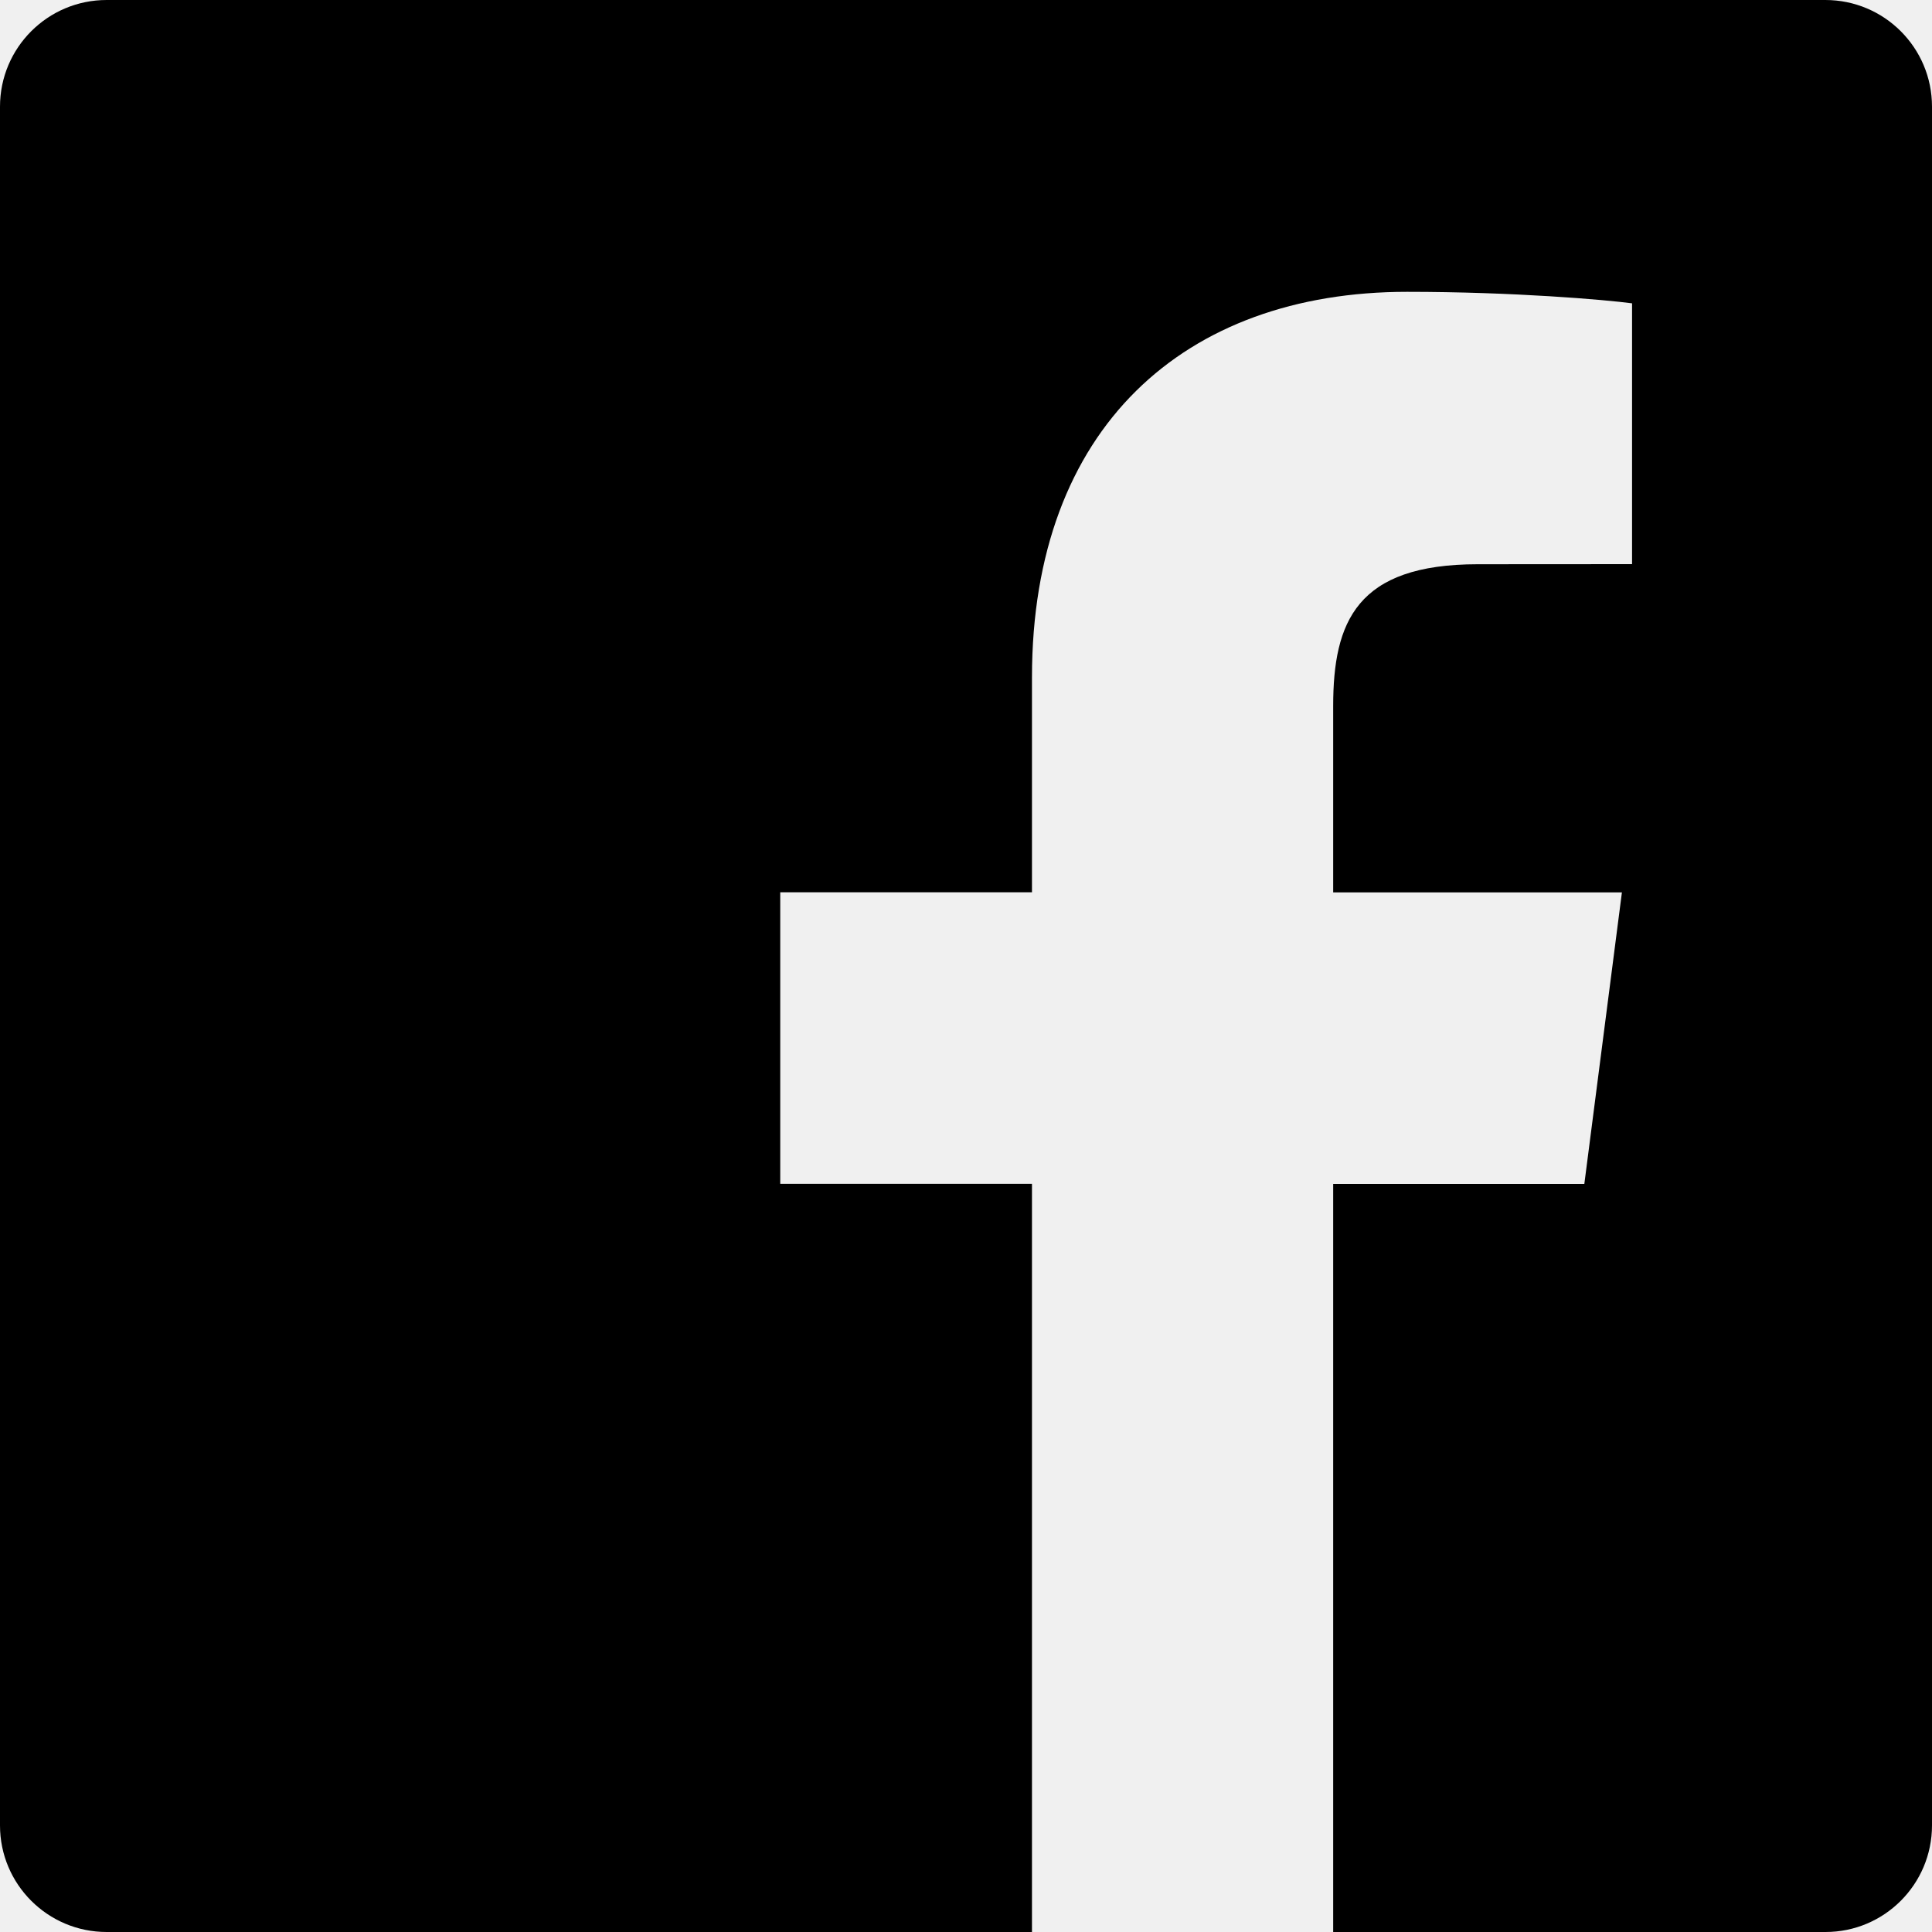
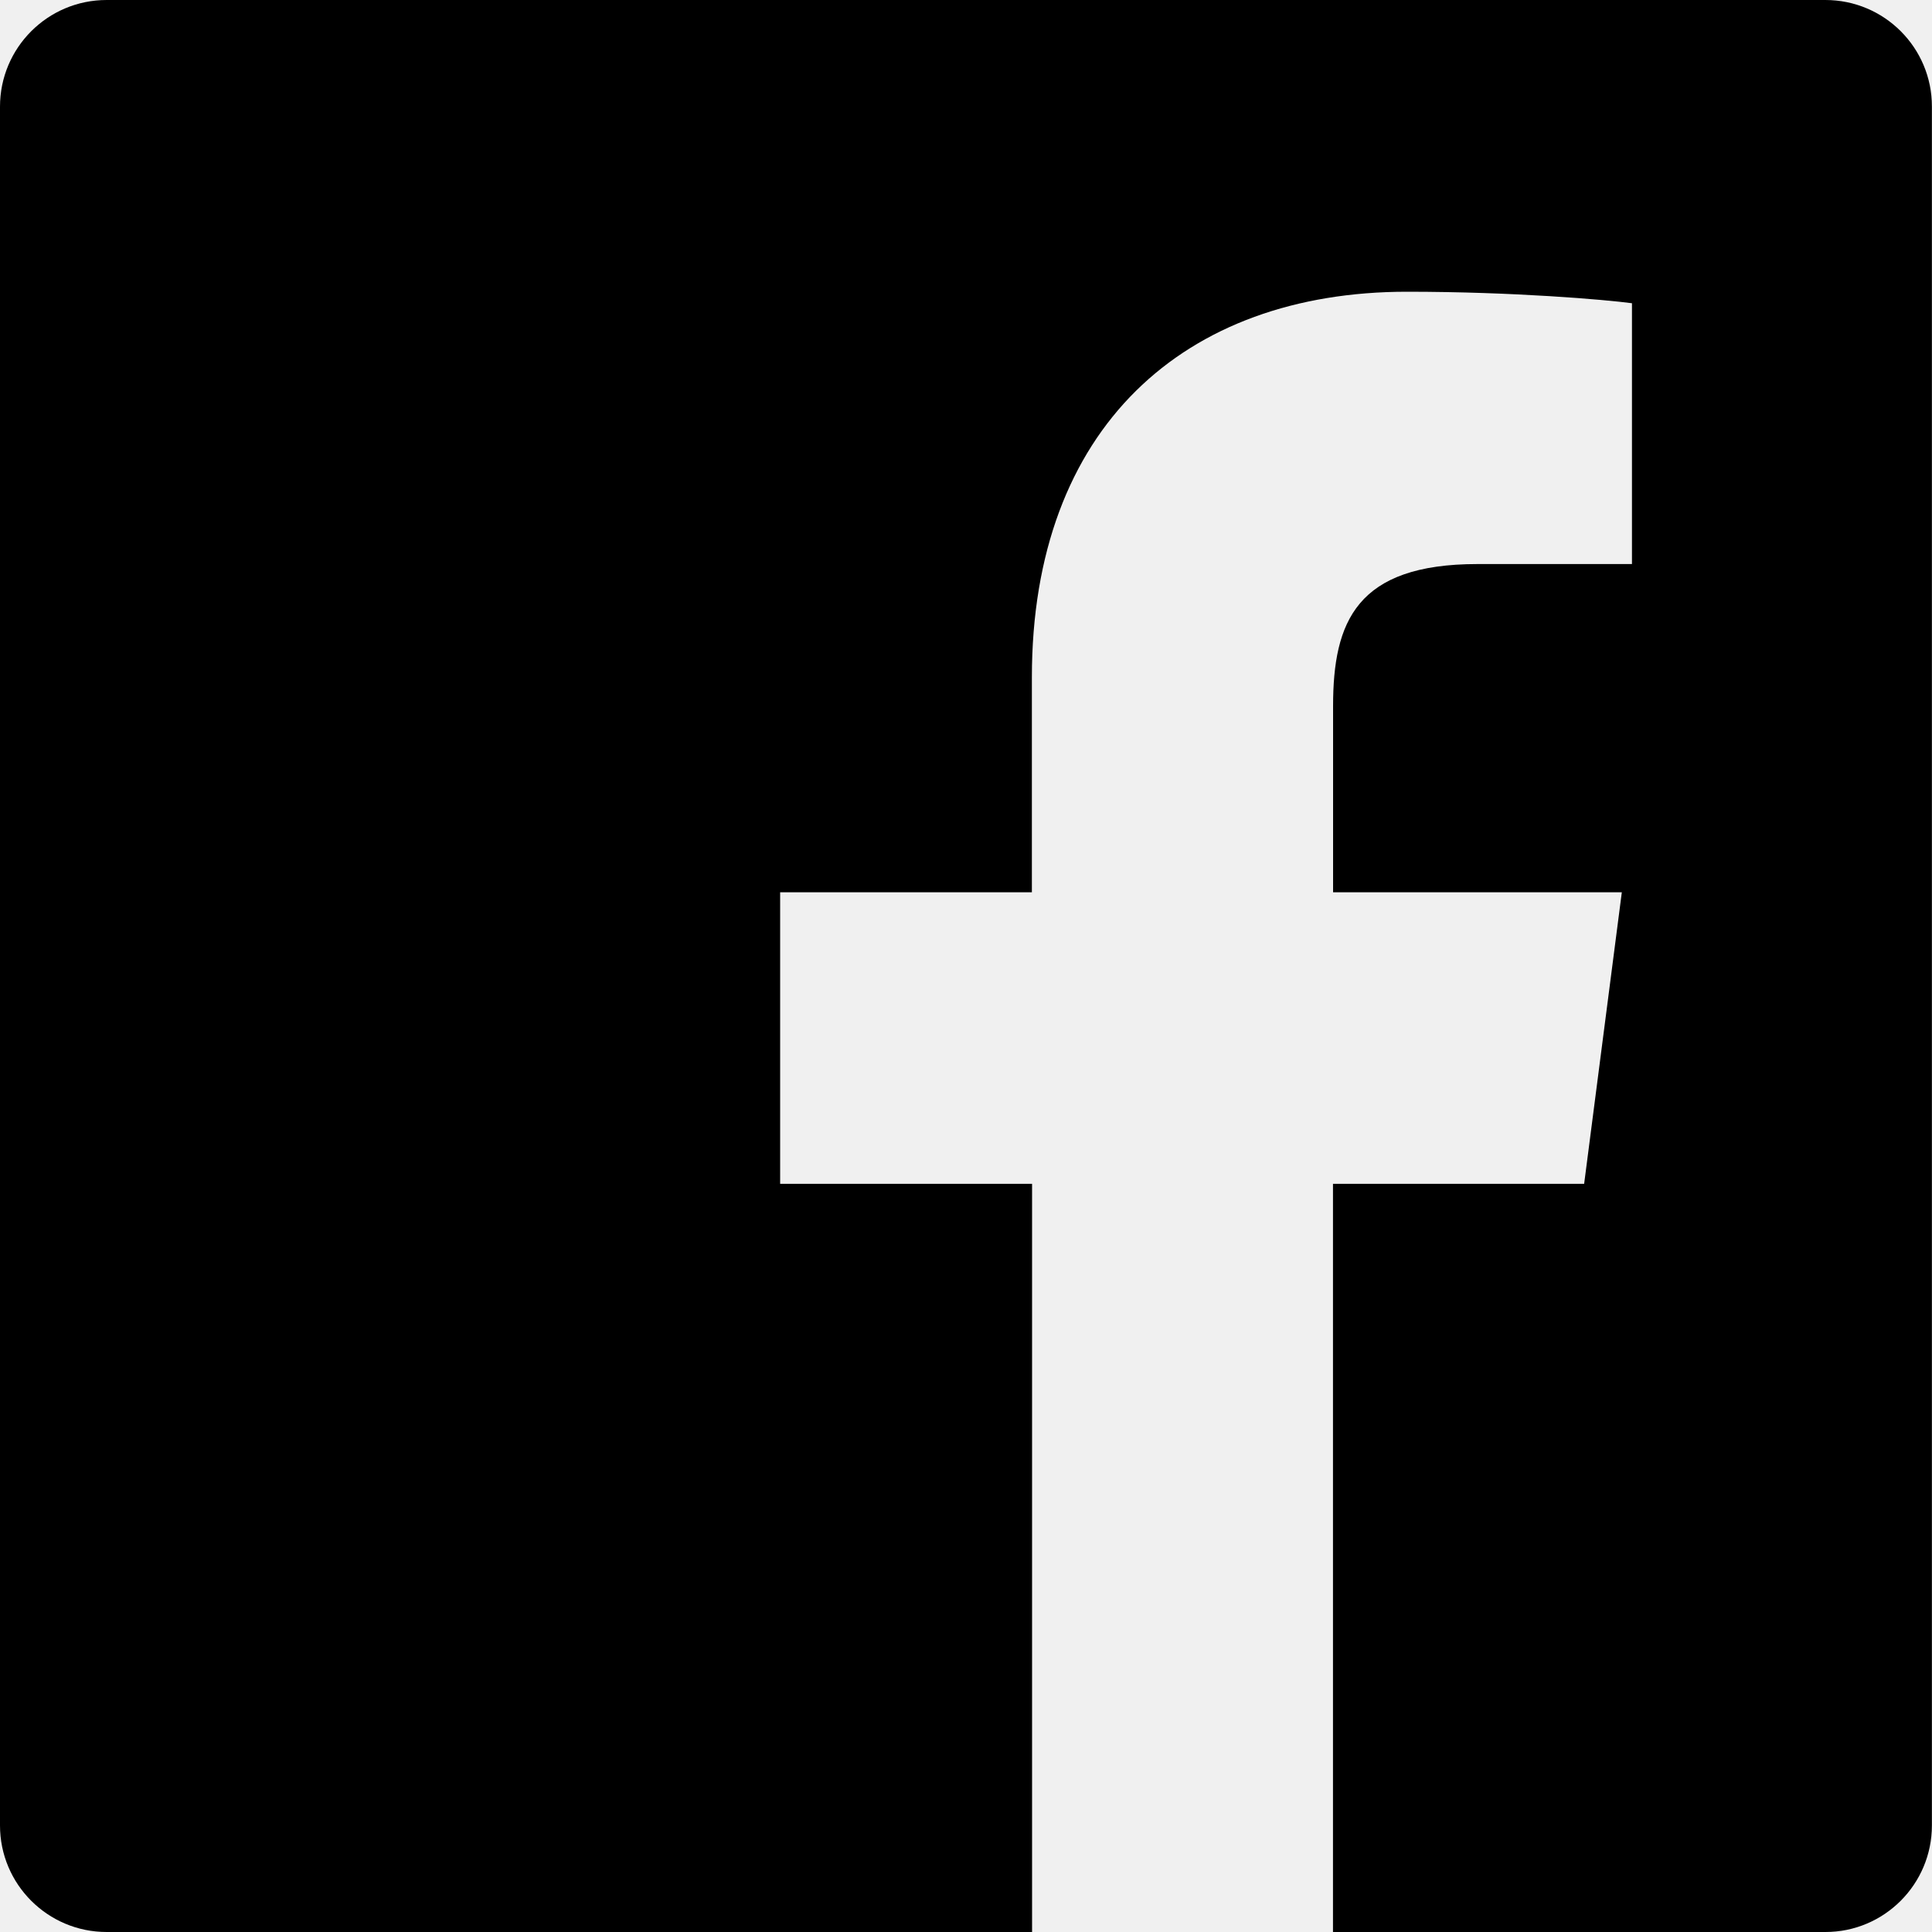
- <svg xmlns="http://www.w3.org/2000/svg" width="20" height="20" viewBox="0 0 20 20" fill="none">
+ <svg xmlns="http://www.w3.org/2000/svg" width="20" height="20" fill="none">
  <g clip-path="url(#clip0)">
-     <path d="M18.896 0H1.104C0.494 0 0 0.494 0 1.104V18.897C0 19.506 0.494 20 1.104 20H10.683V12.255H8.077V9.237H10.683V7.011C10.683 4.428 12.261 3.021 14.566 3.021C15.67 3.021 16.618 3.103 16.895 3.14V5.84L15.297 5.841C14.043 5.841 13.801 6.437 13.801 7.31V9.238H16.79L16.401 12.256H13.801V20H18.898C19.506 20 20 19.506 20 18.896V1.104C20 0.494 19.506 0 18.896 0V0Z" fill="black" />
+     <path d="M18.896 0H1.104C.494 0 0 .494 0 1.104v17.793C0 19.506.494 20 1.104 20h9.58v-7.745H8.076V9.237h2.606V7.01c0-2.583 1.578-3.99 3.883-3.99 1.104 0 2.052.082 2.329.119v2.7h-1.598c-1.254 0-1.496.597-1.496 1.47v1.928h2.989l-.39 3.018h-2.6V20h5.098c.608 0 1.102-.494 1.102-1.104V1.104C20 .494 19.506 0 18.896 0z" fill="#000" />
  </g>
  <defs>
    <clipPath id="clip0">
-       <rect width="20" height="20" fill="white" />
+       <path fill="#fff" d="M0 0h20v20H0z" />
    </clipPath>
  </defs>
</svg>
